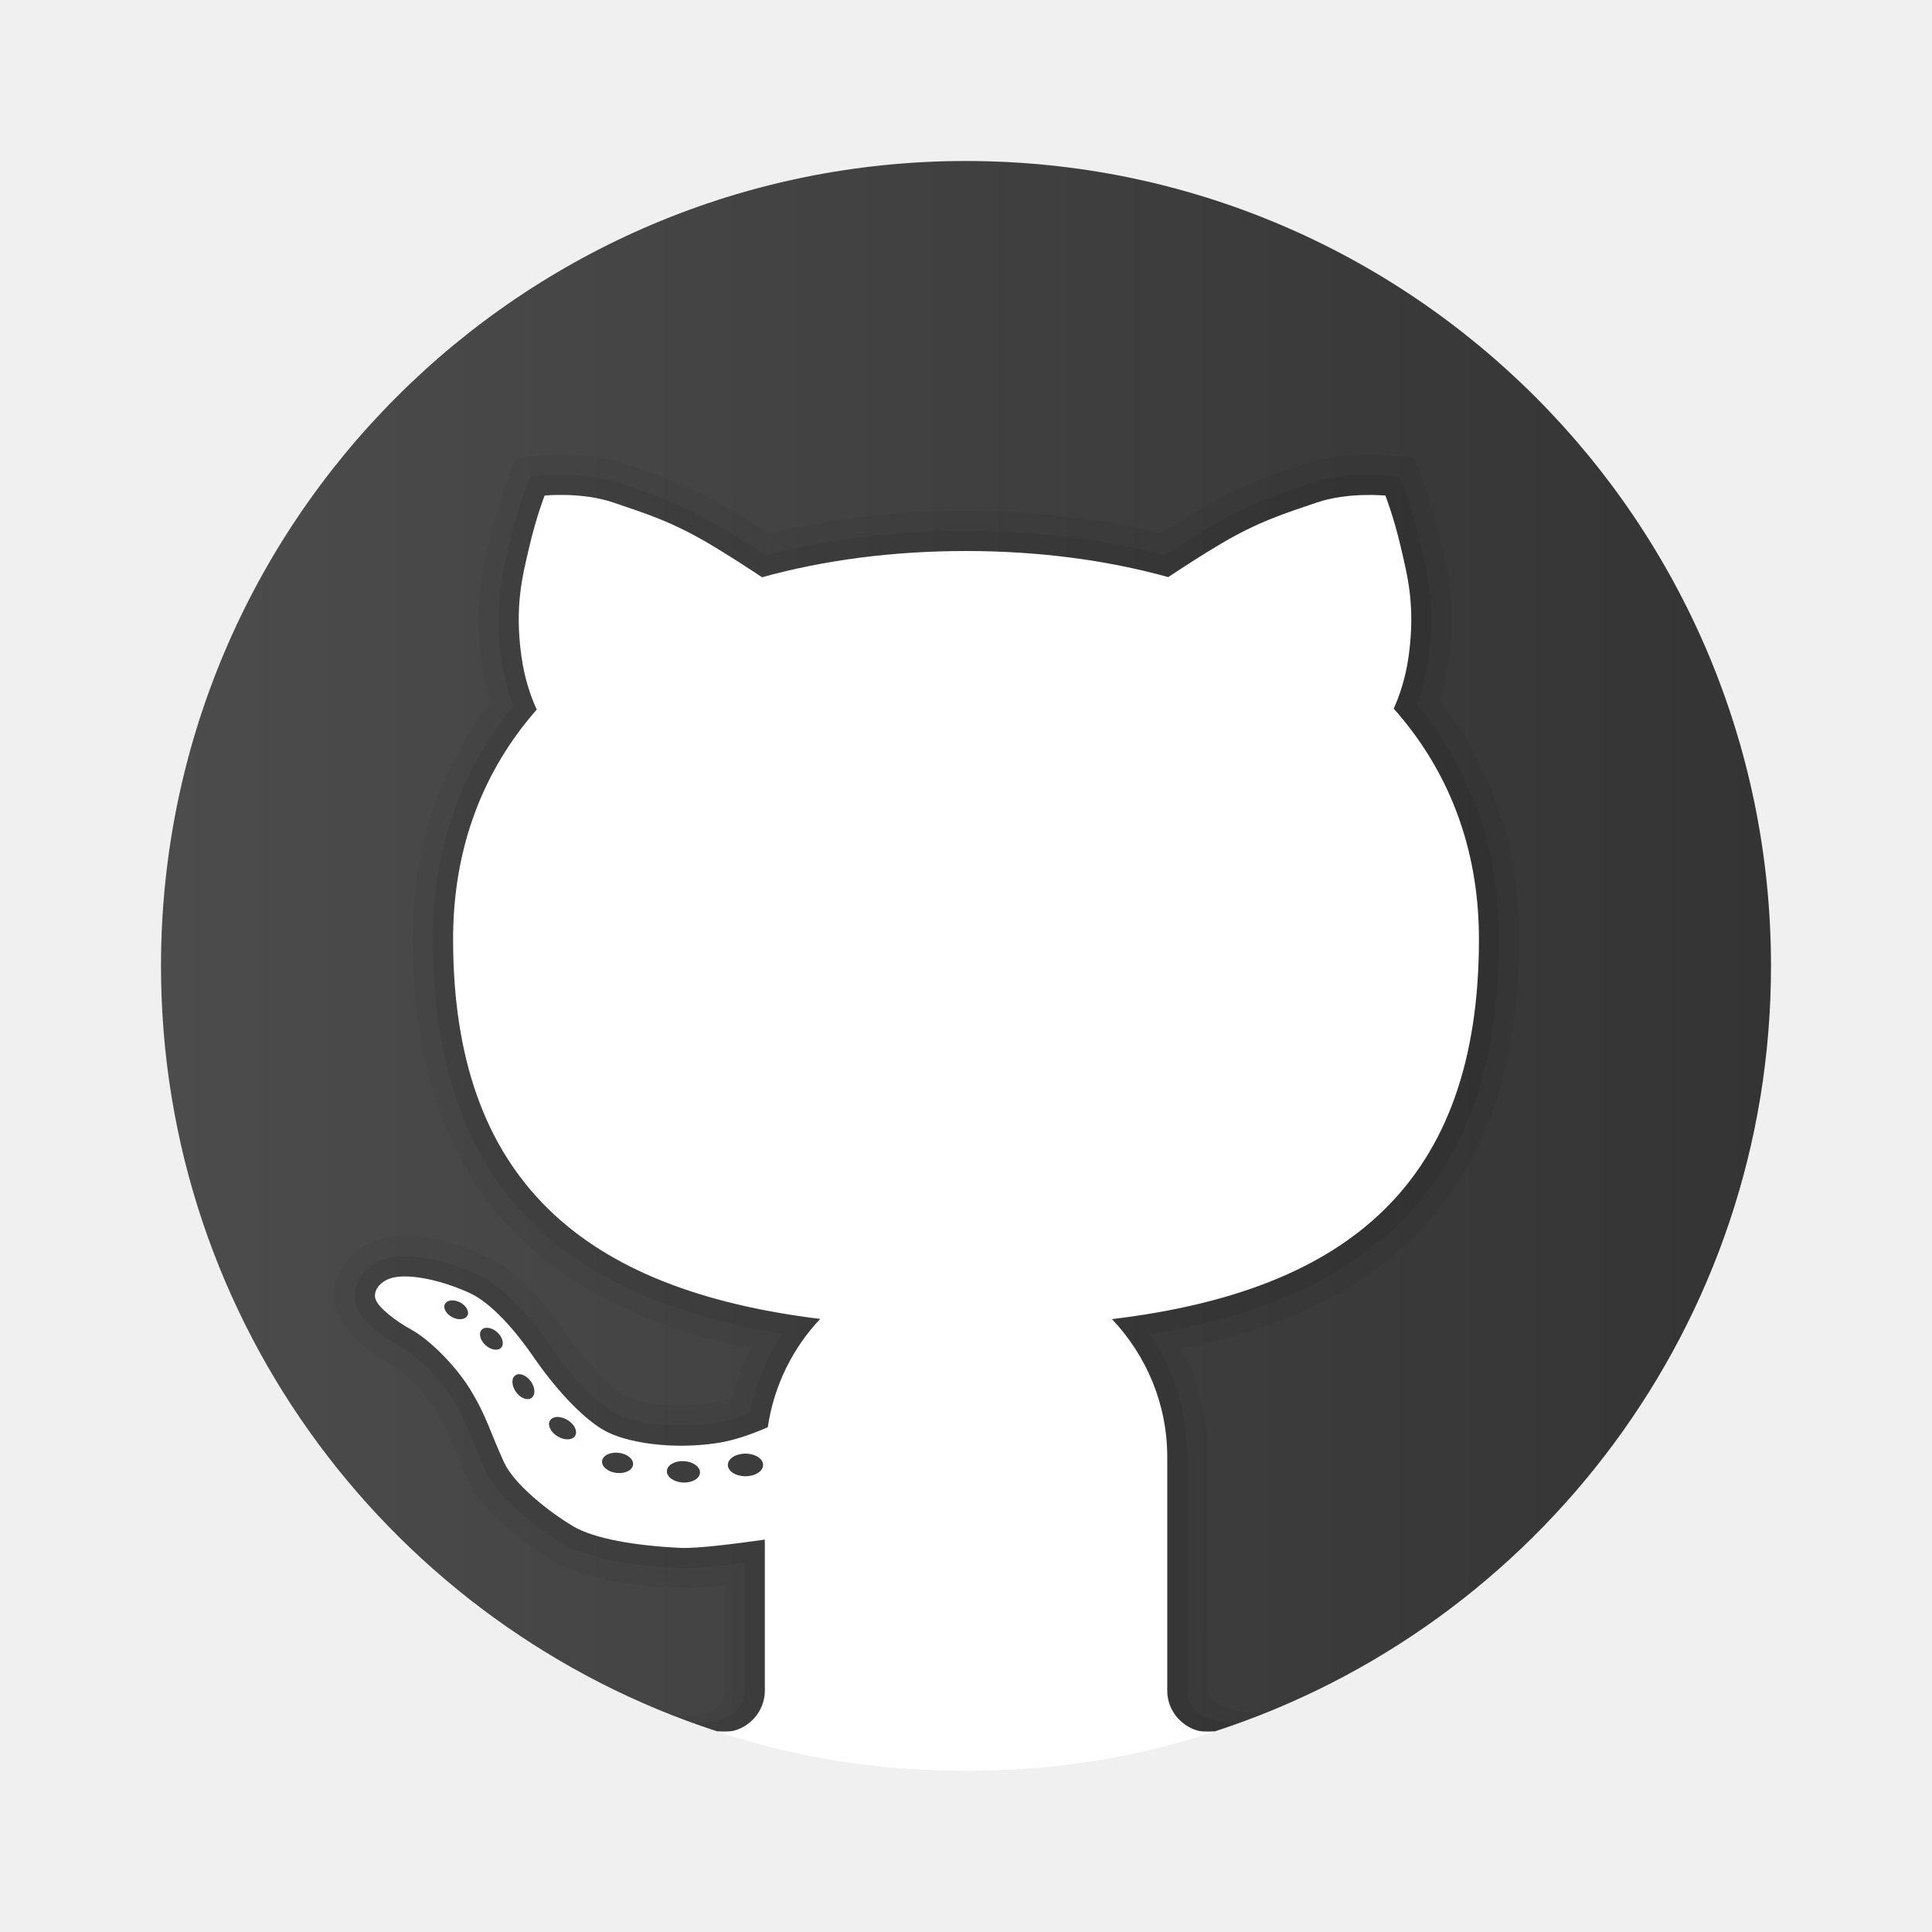
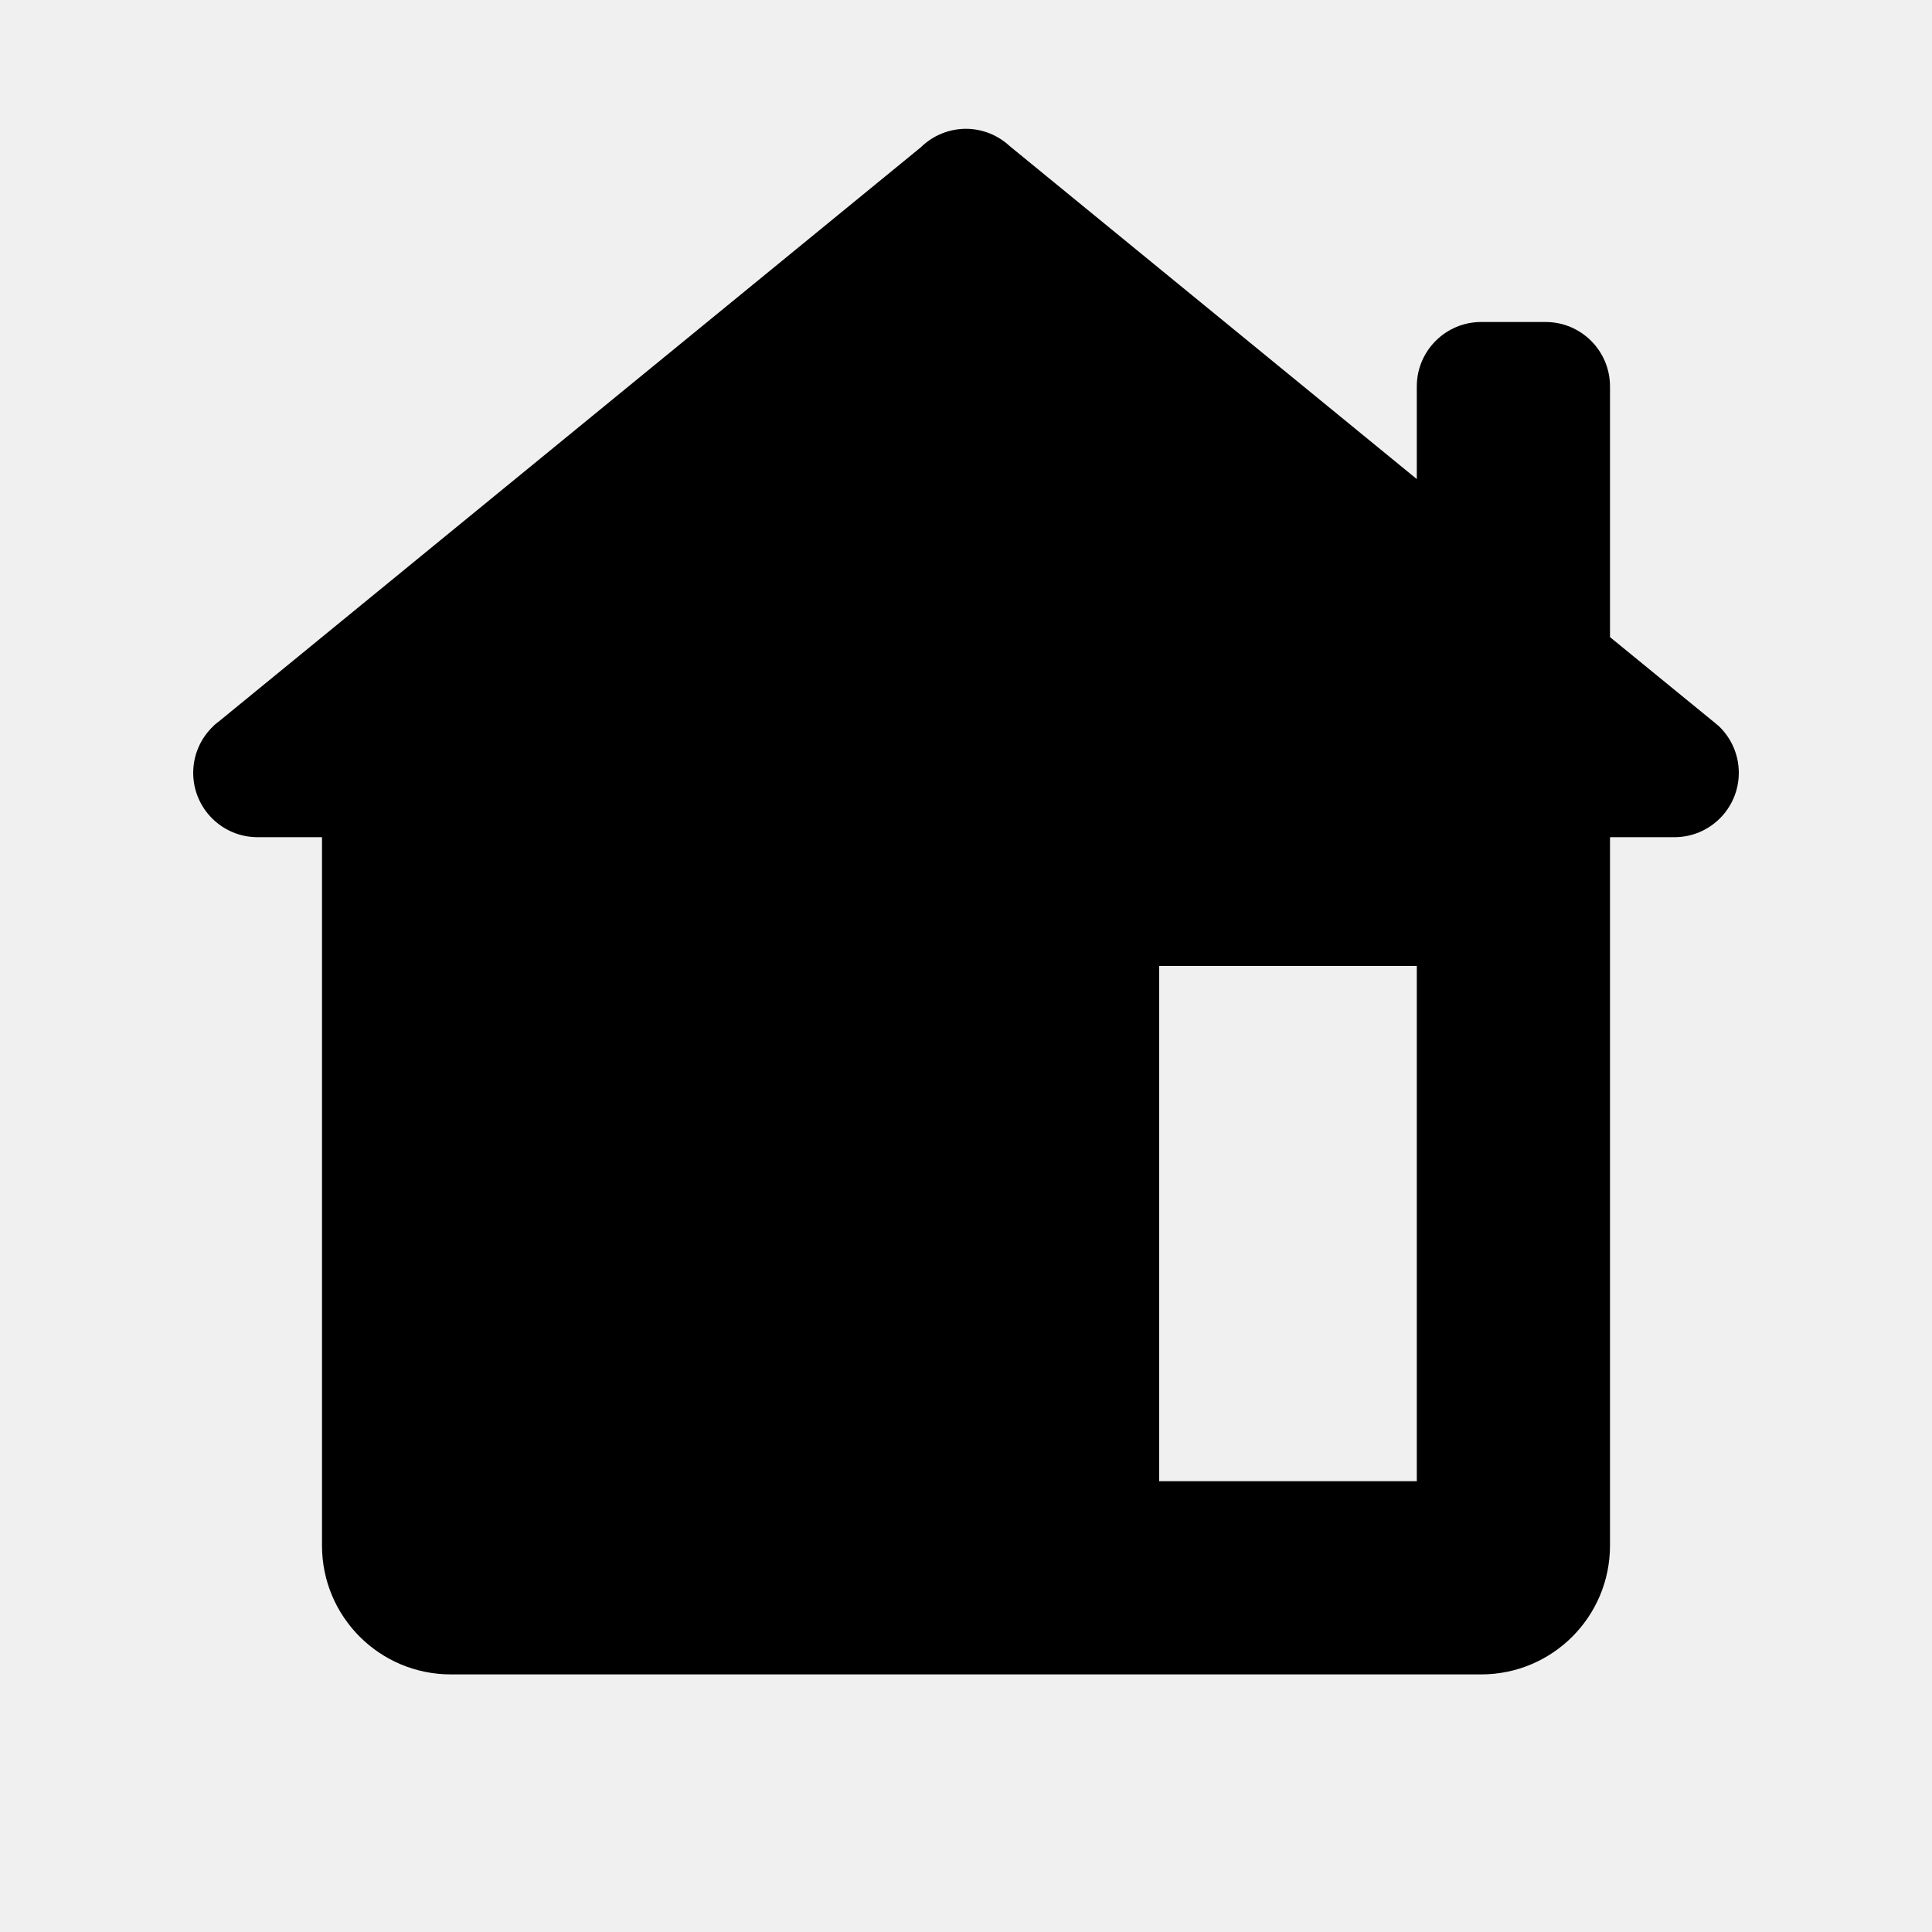
- <svg xmlns="http://www.w3.org/2000/svg" viewBox="0 0 48 48" width="96px" height="96px">
-   <linearGradient id="rL2wppHyxHVbobwndsT6Ca" x1="4" x2="44" y1="23.508" y2="23.508" gradientUnits="userSpaceOnUse">
-     <stop offset="0" stop-color="#4c4c4c" />
-     <stop offset="1" stop-color="#343434" />
-   </linearGradient>
-   <path fill="url(#rL2wppHyxHVbobwndsT6Ca)" d="M24,4C12.954,4,4,12.954,4,24c0,8.887,5.801,16.411,13.82,19.016h12.36 C38.199,40.411,44,32.887,44,24C44,12.954,35.046,4,24,4z" />
-   <path d="M30.01,41.996L30,36.198c0-0.939-0.22-1.856-0.642-2.687c5.641-1.133,8.386-4.468,8.386-10.177 c0-2.255-0.665-4.246-1.976-5.92c0.1-0.317,0.174-0.645,0.22-0.981c0.188-1.369-0.023-2.264-0.193-2.984l-0.027-0.116 c-0.186-0.796-0.409-1.364-0.418-1.388l-0.111-0.282l-0.111-0.282l-0.302-0.032l-0.303-0.032c0,0-0.199-0.021-0.501-0.021 c-0.419,0-1.04,0.042-1.627,0.241l-0.196,0.066c-0.74,0.249-1.439,0.485-2.417,1.069c-0.286,0.171-0.599,0.366-0.934,0.584 C27.334,12.881,25.705,12.69,24,12.69c-1.722,0-3.365,0.192-4.889,0.571c-0.339-0.22-0.654-0.417-0.942-0.589 c-0.978-0.584-1.677-0.819-2.417-1.069l-0.196-0.066c-0.585-0.199-1.207-0.241-1.626-0.241c-0.302,0-0.501,0.021-0.501,0.021 l-0.302,0.032l-0.3,0.031l-0.112,0.281l-0.113,0.283c-0.01,0.026-0.233,0.594-0.419,1.391l-0.027,0.115 c-0.17,0.719-0.381,1.615-0.193,2.983c0.048,0.346,0.125,0.685,0.23,1.011c-1.285,1.666-1.936,3.646-1.936,5.89 c0,5.695,2.748,9.028,8.397,10.17c-0.194,0.388-0.345,0.798-0.452,1.224c-0.197,0.067-0.378,0.112-0.538,0.137 c-0.238,0.036-0.487,0.054-0.739,0.054c-0.686,0-1.225-0.134-1.435-0.259c-0.313-0.186-0.872-0.727-1.414-1.518 c-0.463-0.675-1.185-1.558-1.992-1.927c-0.698-0.319-1.437-0.502-2.029-0.502c-0.138,0-0.265,0.01-0.376,0.028 c-0.517,0.082-0.949,0.366-1.184,0.78c-0.203,0.357-0.235,0.773-0.088,1.141c0.219,0.548,0.851,0.985,1.343,1.255 c0.242,0.133,0.765,0.619,1.07,1.109c0.229,0.368,0.335,0.63,0.482,0.992c0.087,0.215,0.183,0.449,0.313,0.732 c0.47,1.022,1.937,1.924,2.103,2.023c0.806,0.483,2.161,0.638,3.157,0.683l0.123,0.003c0,0,0.001,0,0.001,0 c0.24,0,0.57-0.023,1.004-0.071v2.613c0.002,0.529-0.537,0.649-1.25,0.638l0.547,0.184C19.395,43.572,21.645,44,24,44 c2.355,0,4.605-0.428,6.703-1.176l0.703-0.262C30.695,42.538,30.016,42.422,30.01,41.996z" opacity=".05" />
-   <path d="M30.781,42.797c-0.406,0.047-1.281-0.109-1.281-0.795v-5.804c0-1.094-0.328-2.151-0.936-3.052 c5.915-0.957,8.679-4.093,8.679-9.812c0-2.237-0.686-4.194-2.039-5.822c0.137-0.365,0.233-0.75,0.288-1.147 c0.175-1.276-0.016-2.086-0.184-2.801l-0.027-0.116c-0.178-0.761-0.388-1.297-0.397-1.319l-0.111-0.282l-0.303-0.032 c0,0-0.178-0.019-0.449-0.019c-0.381,0-0.944,0.037-1.466,0.215l-0.196,0.066c-0.714,0.241-1.389,0.468-2.321,1.024 c-0.332,0.198-0.702,0.431-1.101,0.694C27.404,13.394,25.745,13.19,24,13.19c-1.762,0-3.435,0.205-4.979,0.61 c-0.403-0.265-0.775-0.499-1.109-0.699c-0.932-0.556-1.607-0.784-2.321-1.024l-0.196-0.066c-0.521-0.177-1.085-0.215-1.466-0.215 c-0.271,0-0.449,0.019-0.449,0.019l-0.302,0.032l-0.113,0.283c-0.009,0.022-0.219,0.558-0.397,1.319l-0.027,0.116 c-0.169,0.715-0.36,1.524-0.184,2.8c0.056,0.407,0.156,0.801,0.298,1.174c-1.327,1.62-1.999,3.567-1.999,5.795 c0,5.703,2.766,8.838,8.686,9.806c-0.395,0.59-0.671,1.255-0.813,1.964c-0.33,0.13-0.629,0.216-0.891,0.256 c-0.263,0.04-0.537,0.06-0.814,0.06c-0.69,0-1.353-0.129-1.69-0.329c-0.44-0.261-1.057-0.914-1.572-1.665 c-0.35-0.51-1.047-1.417-1.788-1.755c-0.635-0.29-1.298-0.457-1.821-0.457c-0.11,0-0.21,0.008-0.298,0.022 c-0.366,0.058-0.668,0.252-0.828,0.534c-0.128,0.224-0.149,0.483-0.059,0.708c0.179,0.448,0.842,0.85,1.119,1.002 c0.335,0.184,0.919,0.744,1.254,1.284c0.251,0.404,0.37,0.697,0.521,1.067c0.085,0.209,0.178,0.437,0.304,0.712 c0.331,0.719,1.353,1.472,1.905,1.803c0.754,0.452,2.154,0.578,2.922,0.612l0.111,0.002c0.299,0,0.8-0.045,1.495-0.135v3.177 c0,0.779-0.991,0.81-1.234,0.81c-0.031,0,0.503,0.184,0.503,0.184C19.731,43.64,21.822,44,24,44c2.178,0,4.269-0.36,6.231-1.003 C30.231,42.997,30.812,42.793,30.781,42.797z" opacity=".07" />
-   <path fill="#fff" d="M36.744,23.334c0-2.31-0.782-4.226-2.117-5.728c0.145-0.325,0.296-0.761,0.371-1.309 c0.172-1.25-0.031-2-0.203-2.734s-0.375-1.25-0.375-1.25s-0.922-0.094-1.703,0.172s-1.453,0.469-2.422,1.047 c-0.453,0.27-0.909,0.566-1.27,0.806C27.482,13.91,25.785,13.69,24,13.69c-1.801,0-3.513,0.221-5.067,0.652 c-0.362-0.241-0.821-0.539-1.277-0.811c-0.969-0.578-1.641-0.781-2.422-1.047s-1.703-0.172-1.703-0.172s-0.203,0.516-0.375,1.25 s-0.375,1.484-0.203,2.734c0.077,0.562,0.233,1.006,0.382,1.333c-1.31,1.493-2.078,3.397-2.078,5.704 c0,5.983,3.232,8.714,9.121,9.435c-0.687,0.726-1.148,1.656-1.303,2.691c-0.387,0.17-0.833,0.33-1.262,0.394 c-1.104,0.167-2.271,0-2.833-0.333s-1.229-1.083-1.729-1.813c-0.422-0.616-1.031-1.331-1.583-1.583 c-0.729-0.333-1.438-0.458-1.833-0.396c-0.396,0.063-0.583,0.354-0.5,0.563c0.083,0.208,0.479,0.521,0.896,0.75 c0.417,0.229,1.063,0.854,1.438,1.458c0.418,0.674,0.5,1.063,0.854,1.833c0.249,0.542,1.101,1.219,1.708,1.583 c0.521,0.313,1.562,0.491,2.688,0.542c0.389,0.018,1.308-0.096,2.083-0.206v3.75c0,0.639-0.585,1.125-1.191,1.013 C19.756,43.668,21.833,44,24,44c2.166,0,4.243-0.332,6.19-0.984C29.585,43.127,29,42.641,29,42.002v-5.804 c0-1.329-0.527-2.53-1.373-3.425C33.473,32.071,36.744,29.405,36.744,23.334z M11.239,32.727c-0.154-0.079-0.237-0.225-0.185-0.328 c0.052-0.103,0.22-0.122,0.374-0.043c0.154,0.079,0.237,0.225,0.185,0.328S11.393,32.806,11.239,32.727z M12.451,33.482 c-0.081,0.088-0.255,0.06-0.389-0.062s-0.177-0.293-0.096-0.381c0.081-0.088,0.255-0.06,0.389,0.062S12.532,33.394,12.451,33.482z M13.205,34.732c-0.102,0.072-0.275,0.005-0.386-0.15s-0.118-0.34-0.016-0.412s0.275-0.005,0.386,0.15 C13.299,34.475,13.307,34.66,13.205,34.732z M14.288,35.673c-0.069,0.112-0.265,0.117-0.437,0.012s-0.256-0.281-0.187-0.393 c0.069-0.112,0.265-0.117,0.437-0.012S14.357,35.561,14.288,35.673z M15.312,36.594c-0.213-0.026-0.371-0.159-0.353-0.297 c0.017-0.138,0.204-0.228,0.416-0.202c0.213,0.026,0.371,0.159,0.353,0.297C15.711,36.529,15.525,36.62,15.312,36.594z M16.963,36.833c-0.227-0.013-0.404-0.143-0.395-0.289c0.009-0.146,0.2-0.255,0.427-0.242c0.227,0.013,0.404,0.143,0.395,0.289 C17.381,36.738,17.19,36.846,16.963,36.833z M18.521,36.677c-0.242,0-0.438-0.126-0.438-0.281s0.196-0.281,0.438-0.281 c0.242,0,0.438,0.126,0.438,0.281S18.762,36.677,18.521,36.677z" />
+ <svg xmlns="http://www.w3.org/2000/svg" fill="#000000" viewBox="0 0 30 30" width="30px" height="30px">
+   <path d="M 15 2 A 1 1 0 0 0 14.301 2.285 L 3.393 11.207 A 1 1 0 0 0 3.355 11.236 L 3.318 11.268 L 3.318 11.27 A 1 1 0 0 0 3 12 A 1 1 0 0 0 4 13 L 5 13 L 5 24 C 5 25.105 5.895 26 7 26 L 23 26 C 24.105 26 25 25.105 25 24 L 25 13 L 26 13 A 1 1 0 0 0 27 12 A 1 1 0 0 0 26.682 11.268 L 26.666 11.256 A 1 1 0 0 0 26.598 11.199 L 25 9.893 L 25 6 C 25 5.448 24.552 5 24 5 L 23 5 C 22.448 5 22 5.448 22 6 L 22 7.439 L 15.678 2.268 A 1 1 0 0 0 15 2 z M 18 15 L 22 15 L 22 23 L 18 23 L 18 15 z" />
</svg>
